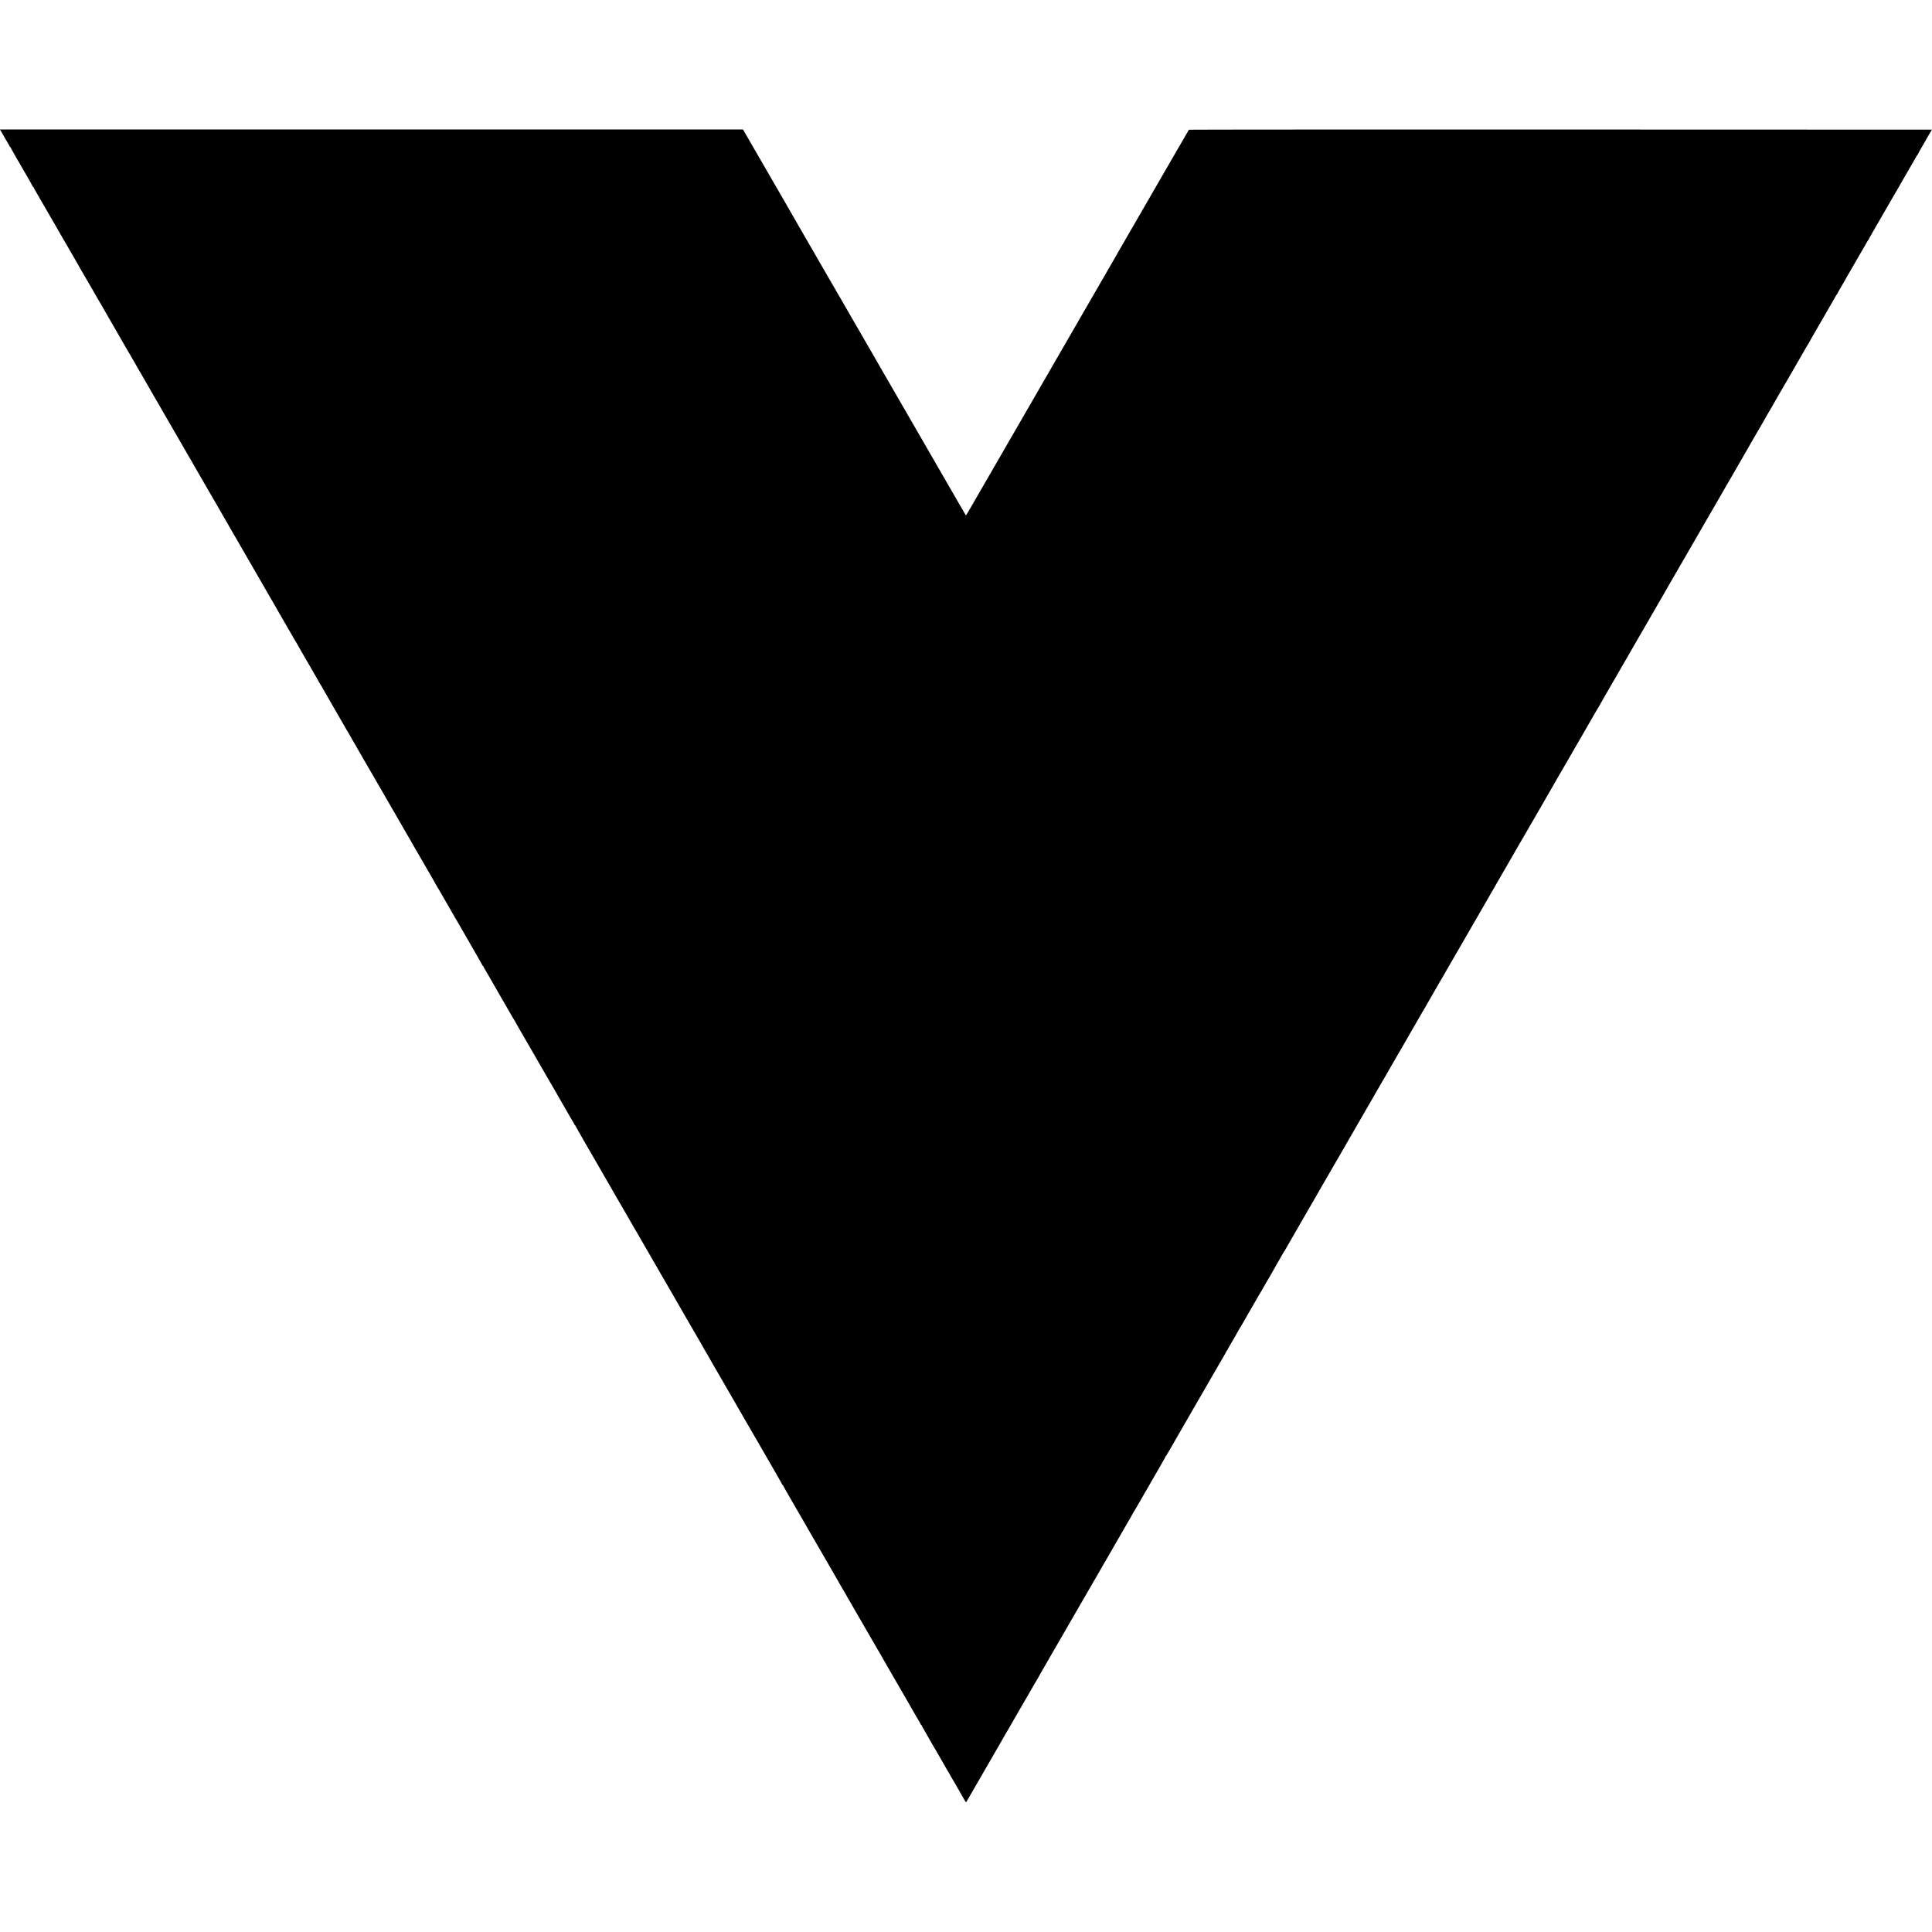
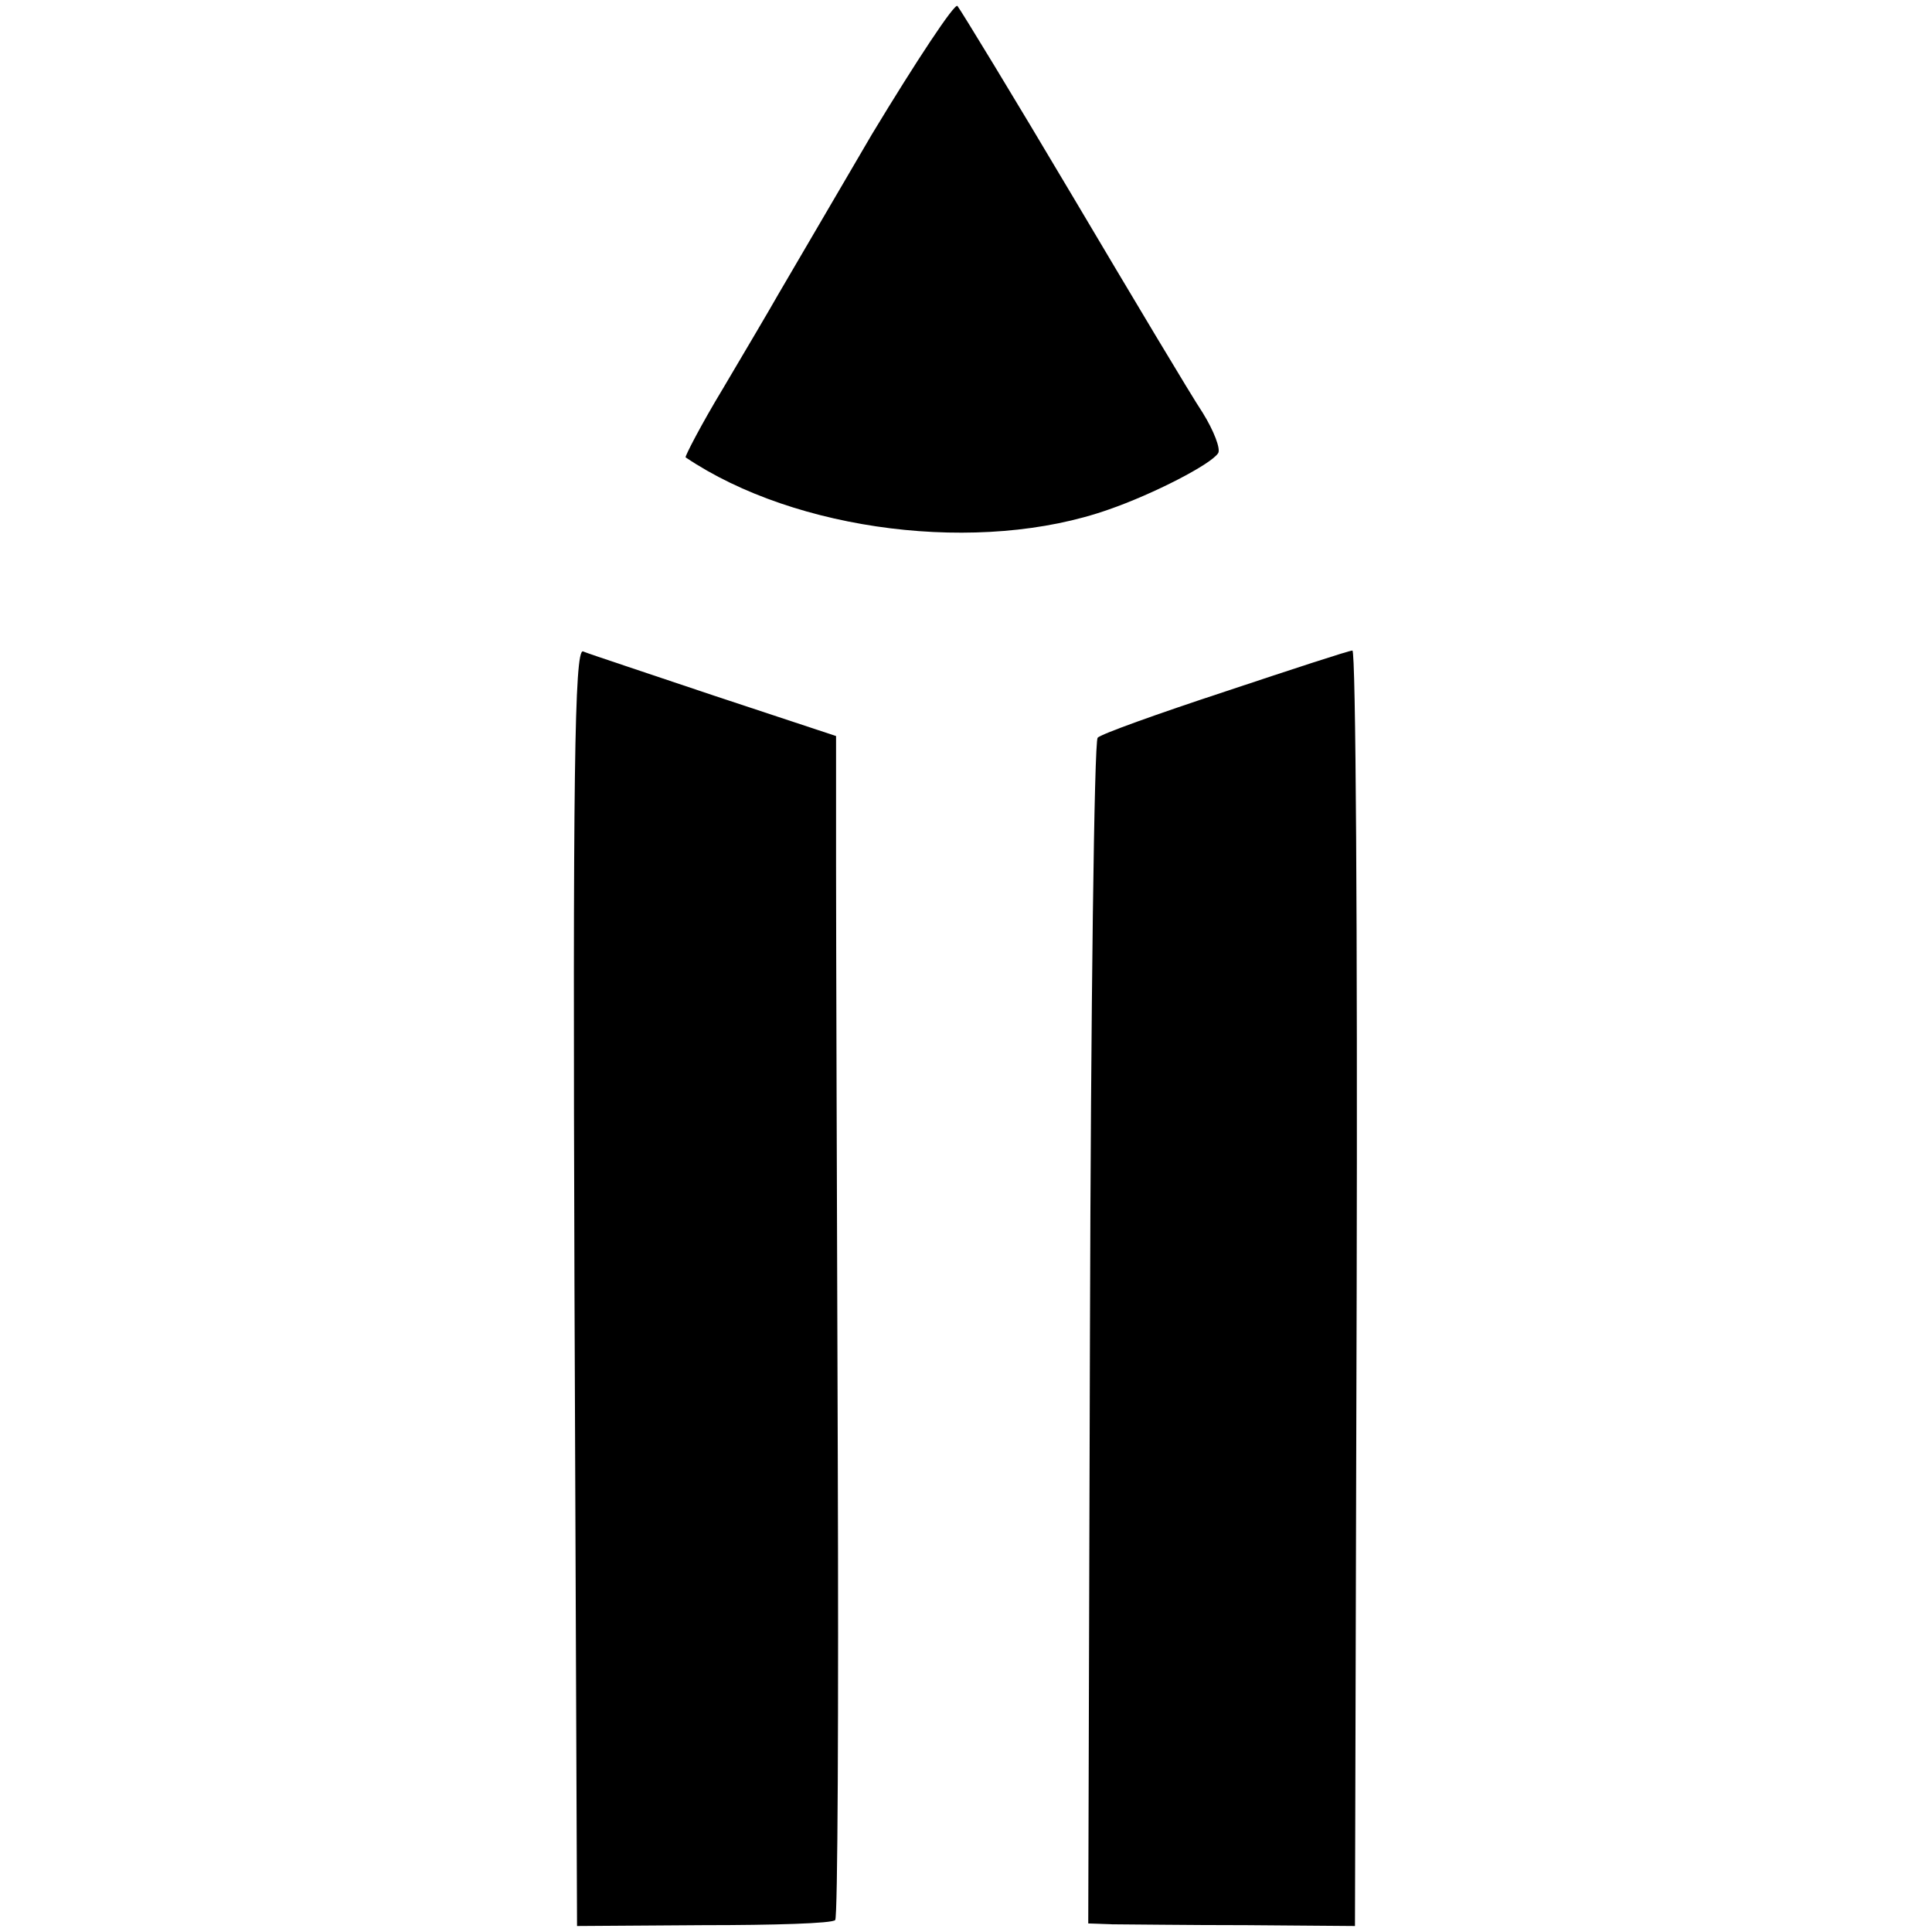
- <svg xmlns="http://www.w3.org/2000/svg" version="1.0" width="16pt" height="16pt" viewBox="0 0 16 16" preserveAspectRatio="xMidYMid meet">
-   <g transform="translate(0,16) scale(0.00032,-0.00032)" fill="#000000" stroke="none">
-     <path d="M18 46618 c45 -75 122 -207 122 -211 0 -2 25 -45 55 -95 30 -50 55 -96 55 -102 0 -5 5 -10 10 -10 6 0 10 -4 10 -9 0 -5 73 -135 161 -288 89 -153 173 -298 187 -323 14 -25 32 -57 41 -72 88 -149 187 -324 189 -335 2 -7 8 -13 13 -13 5 0 9 -4 9 -10 0 -5 46 -89 103 -187 175 -302 490 -846 507 -876 8 -16 20 -36 25 -45 28 -46 290 -498 339 -585 13 -23 74 -129 136 -236 61 -107 123 -215 137 -240 14 -25 29 -50 33 -56 5 -5 23 -37 40 -70 18 -33 38 -67 44 -75 11 -16 21 -33 63 -109 14 -25 29 -50 33 -56 4 -5 21 -35 38 -65 55 -100 261 -455 269 -465 4 -5 14 -21 20 -35 15 -29 41 -75 103 -180 24 -41 52 -88 60 -105 9 -16 57 -100 107 -185 112 -193 362 -626 380 -660 8 -14 23 -38 33 -55 11 -16 23 -37 27 -45 4 -8 26 -46 48 -85 23 -38 53 -90 67 -115 46 -81 64 -113 178 -310 62 -107 121 -210 132 -227 37 -67 56 -99 85 -148 16 -27 32 -57 36 -65 4 -8 15 -27 25 -42 9 -15 53 -89 96 -165 44 -76 177 -307 296 -513 120 -206 268 -463 330 -570 131 -227 117 -203 200 -348 36 -62 73 -125 82 -140 10 -15 21 -34 25 -42 4 -8 20 -37 36 -65 17 -27 38 -65 48 -82 49 -85 64 -111 87 -153 13 -25 28 -49 32 -55 4 -5 78 -134 165 -285 87 -151 166 -288 176 -305 10 -16 26 -43 35 -59 9 -17 125 -217 257 -445 132 -229 253 -441 270 -471 17 -30 45 -79 64 -108 18 -29 33 -54 33 -57 0 -2 20 -37 44 -77 24 -40 123 -212 221 -383 97 -170 190 -330 205 -355 16 -25 39 -65 53 -90 13 -25 81 -144 152 -265 70 -121 137 -238 150 -260 12 -22 37 -65 55 -95 18 -30 43 -73 55 -95 12 -22 48 -85 80 -140 77 -132 163 -280 190 -330 13 -22 71 -123 130 -225 59 -102 116 -199 126 -217 10 -17 29 -50 43 -72 15 -22 26 -43 26 -45 0 -2 27 -50 60 -106 33 -56 60 -103 60 -105 0 -2 55 -98 90 -155 8 -14 182 -316 239 -414 13 -22 45 -79 72 -124 27 -46 49 -86 49 -89 0 -2 14 -24 30 -48 16 -24 30 -46 30 -49 0 -5 74 -135 100 -176 5 -8 24 -42 43 -75 50 -88 58 -101 262 -455 104 -179 199 -345 213 -370 14 -25 28 -49 32 -55 4 -5 17 -26 28 -45 10 -19 62 -109 114 -200 114 -197 133 -230 170 -295 16 -27 33 -57 38 -65 17 -28 96 -165 103 -180 4 -8 16 -28 26 -45 10 -16 77 -131 148 -255 72 -124 181 -313 243 -420 62 -107 121 -209 131 -227 35 -62 323 -560 392 -678 38 -66 83 -145 100 -175 16 -30 33 -59 37 -65 4 -5 17 -27 29 -47 34 -61 56 -100 90 -156 17 -29 31 -55 31 -57 0 -2 17 -32 39 -67 21 -35 134 -229 251 -433 117 -203 235 -407 261 -451 27 -45 49 -85 49 -88 0 -4 8 -19 19 -34 15 -21 200 -341 309 -533 10 -19 33 -58 51 -87 17 -29 31 -54 31 -56 0 -2 25 -44 55 -94 30 -50 55 -95 55 -98 0 -4 6 -15 14 -23 7 -9 27 -41 43 -71 17 -30 170 -297 342 -594 171 -296 311 -542 311 -547 0 -5 5 -9 10 -9 6 0 10 -4 10 -10 0 -5 22 -47 49 -92 27 -46 58 -99 68 -118 24 -43 81 -140 93 -160 5 -8 66 -114 135 -235 69 -121 130 -227 135 -235 12 -21 259 -447 283 -490 10 -19 28 -47 38 -62 11 -14 19 -29 19 -32 0 -3 37 -69 83 -148 99 -170 305 -526 337 -583 13 -22 31 -53 41 -70 11 -16 22 -37 26 -45 7 -14 82 -146 103 -180 14 -24 181 -311 205 -355 13 -22 46 -80 75 -130 29 -49 64 -110 78 -135 14 -25 51 -88 82 -140 31 -52 59 -102 63 -110 4 -8 18 -33 31 -55 205 -353 284 -489 309 -535 17 -30 45 -78 62 -106 18 -28 36 -60 39 -72 4 -12 12 -22 17 -22 5 0 9 -4 9 -10 0 -5 109 -197 241 -427 133 -230 250 -431 259 -448 51 -90 222 -385 280 -485 37 -63 78 -135 92 -160 14 -25 67 -117 118 -205 51 -88 101 -175 111 -193 34 -58 55 -95 149 -257 51 -88 101 -173 110 -190 9 -16 76 -131 147 -255 72 -124 140 -241 151 -260 61 -108 281 -489 355 -615 38 -66 77 -133 87 -150 35 -63 91 -161 100 -175 14 -23 99 -169 128 -220 54 -97 135 -235 142 -245 4 -5 20 -32 35 -60 26 -48 238 -416 276 -480 10 -16 26 -46 37 -65 30 -53 382 -661 403 -695 10 -16 22 -37 26 -45 4 -8 26 -48 50 -88 24 -41 43 -75 43 -77 0 -2 22 -40 50 -85 27 -45 50 -84 50 -86 0 -3 38 -69 83 -147 84 -142 302 -520 340 -587 10 -19 34 -60 52 -90 18 -30 44 -75 57 -100 14 -25 45 -79 70 -120 25 -41 56 -96 70 -121 14 -25 77 -133 138 -240 62 -107 122 -210 132 -229 25 -43 310 -535 337 -581 11 -19 26 -45 34 -59 17 -32 238 -414 266 -460 11 -19 24 -41 28 -49 3 -7 75 -133 160 -278 84 -146 153 -269 153 -274 0 -5 5 -9 10 -9 6 0 10 -4 10 -10 0 -5 82 -150 181 -322 182 -314 201 -346 240 -415 12 -21 80 -139 152 -263 71 -124 141 -245 155 -270 14 -25 28 -49 32 -55 6 -8 145 -248 220 -380 37 -66 209 -362 229 -395 11 -19 24 -42 28 -49 4 -8 67 -118 140 -243 73 -125 133 -230 133 -233 0 -2 15 -28 33 -57 19 -29 47 -78 64 -108 17 -30 53 -93 79 -139 53 -90 82 -141 157 -272 82 -142 115 -199 381 -659 142 -245 268 -463 281 -485 12 -22 71 -125 132 -230 60 -104 172 -298 248 -430 76 -132 146 -253 156 -270 11 -16 22 -36 26 -44 3 -8 30 -54 60 -103 29 -49 53 -91 53 -93 0 -3 18 -34 40 -70 22 -36 40 -67 40 -69 0 -2 37 -66 81 -142 45 -77 98 -168 119 -204 20 -36 47 -81 58 -100 12 -19 27 -47 33 -62 6 -16 15 -28 20 -28 5 0 9 -4 9 -9 0 -6 63 -118 140 -251 77 -133 140 -243 140 -245 0 -2 18 -33 41 -70 22 -37 49 -83 60 -101 10 -19 29 -51 40 -71 25 -45 109 -189 126 -218 7 -11 17 -29 22 -40 6 -11 22 -38 35 -60 14 -22 37 -62 52 -90 14 -27 35 -62 45 -77 11 -14 19 -29 19 -32 0 -3 18 -35 40 -71 22 -36 40 -67 40 -69 0 -2 19 -35 42 -72 23 -38 55 -94 72 -124 26 -47 139 -244 171 -298 6 -9 21 -36 34 -60 28 -48 37 -51 51 -19 6 12 19 36 29 52 10 17 27 46 38 65 11 19 104 181 208 360 103 179 199 345 213 370 14 25 42 74 64 109 21 34 38 65 38 67 0 2 18 33 40 69 22 36 40 67 40 69 0 3 177 310 199 346 16 26 136 234 140 244 2 5 25 44 52 88 27 44 49 81 49 84 0 2 18 34 40 70 22 36 40 67 40 69 0 2 20 36 43 77 35 58 169 289 297 513 9 17 50 86 90 155 40 69 86 150 103 180 16 30 35 62 41 70 6 8 16 24 22 35 35 64 72 129 167 293 59 100 116 199 127 220 11 20 30 53 41 72 43 72 1070 1850 1121 1940 14 25 65 113 113 195 48 83 96 166 107 185 10 19 28 50 38 68 11 18 73 124 137 235 64 111 175 303 246 427 71 124 173 299 225 390 52 91 116 202 143 248 27 45 49 85 49 89 0 4 6 14 14 22 7 9 28 43 46 76 26 47 251 436 378 655 11 19 29 51 40 70 11 19 101 176 201 348 99 172 181 317 181 323 0 5 5 9 10 9 6 0 10 5 10 11 0 6 8 23 18 37 11 15 32 52 49 82 16 30 130 228 253 440 122 212 234 405 248 430 13 25 39 70 57 100 39 65 69 117 130 225 25 44 50 87 55 95 12 19 78 134 220 380 61 107 129 224 150 260 161 277 222 382 246 425 15 28 47 83 71 123 24 41 43 78 43 83 0 5 4 9 8 9 4 0 13 12 19 28 7 15 23 45 36 67 66 110 277 478 277 483 0 3 6 13 14 21 7 9 27 41 43 71 17 30 45 80 63 110 34 57 375 649 394 685 6 11 16 27 22 35 6 8 26 42 44 75 18 33 41 74 51 90 10 17 24 41 32 55 54 97 72 128 88 152 11 14 19 28 19 30 0 3 79 141 175 308 96 167 175 305 175 308 0 3 6 13 14 21 7 9 26 39 41 66 33 60 276 483 338 587 24 40 46 80 50 88 4 8 13 24 20 35 14 23 95 163 125 215 11 19 52 91 92 160 40 69 80 139 90 155 9 17 103 179 207 360 105 182 200 346 211 365 103 181 463 802 489 845 7 11 15 27 19 35 4 8 29 51 55 95 64 110 828 1433 848 1470 9 17 24 41 33 55 9 14 29 48 45 77 15 28 52 93 82 145 30 51 62 107 71 123 17 30 231 398 400 690 51 88 103 179 115 202 12 23 26 48 32 55 6 7 24 38 40 68 17 30 61 107 98 170 37 63 84 144 103 180 19 36 41 72 48 81 8 8 14 18 14 21 0 4 27 51 59 106 32 55 72 124 89 154 16 29 71 125 122 213 51 88 104 180 118 205 13 25 28 50 32 55 4 6 17 26 28 45 11 19 45 80 77 135 31 55 66 116 77 135 11 19 88 152 171 295 401 694 620 1072 650 1125 11 19 87 152 170 295 83 143 158 273 166 288 9 16 21 36 26 45 6 9 31 52 55 96 25 43 54 94 66 115 11 20 95 164 186 321 91 157 173 299 182 315 9 17 26 46 37 65 12 19 66 114 121 210 56 96 108 186 117 200 8 14 24 40 34 59 24 45 383 664 412 713 5 9 17 29 26 45 15 28 120 210 241 419 36 61 68 117 72 125 4 8 12 23 19 34 35 57 245 420 262 453 11 20 35 61 53 90 17 29 32 54 32 56 0 3 28 51 62 108 33 57 70 119 80 138 10 19 23 42 28 50 5 8 32 53 59 100 27 47 149 258 271 470 122 212 234 405 248 430 30 53 62 108 80 135 6 11 15 27 19 35 4 8 85 150 181 315 96 165 187 323 202 350 31 56 116 202 130 225 5 8 25 42 43 75 19 33 92 159 162 280 149 257 157 271 202 350 19 33 38 67 43 75 9 14 228 392 275 475 12 22 55 96 95 165 40 69 80 139 90 155 24 42 202 350 221 383 9 15 27 47 41 72 14 25 75 131 136 236 61 106 121 210 134 232 99 172 271 470 279 482 5 8 23 40 40 70 18 30 81 141 142 245 60 105 121 210 135 235 14 25 71 124 127 220 56 96 143 247 194 335 51 88 96 167 102 175 14 24 180 311 204 355 23 43 340 590 356 615 5 8 50 87 101 175 171 301 517 898 582 1008 25 43 46 81 46 83 0 2 12 23 27 47 14 23 40 67 56 97 16 30 35 62 42 70 7 8 15 22 18 30 4 8 20 38 37 65 16 28 33 57 37 65 6 12 111 196 143 250 5 8 55 95 112 193 57 98 113 195 126 215 12 20 27 46 32 57 6 11 14 27 20 35 5 8 76 130 156 270 80 140 165 287 187 325 23 39 52 90 66 115 13 25 30 52 37 61 8 8 14 18 14 21 0 4 41 77 92 165 50 87 175 302 276 478 101 176 208 360 236 408 28 49 67 117 86 152 19 35 41 70 48 77 6 6 12 15 12 19 0 7 124 224 167 291 12 21 23 40 23 42 0 2 21 40 46 83 26 43 55 92 64 109 54 95 327 568 354 614 19 30 45 75 59 100 71 128 82 145 89 148 4 2 8 8 8 13 0 5 42 82 94 172 311 538 496 858 518 897 14 25 40 70 58 100 18 30 42 71 53 90 10 19 79 139 152 265 73 127 142 246 153 265 10 19 43 76 72 125 29 50 63 108 75 130 65 116 80 140 87 143 4 2 8 8 8 12 0 8 114 212 140 250 6 8 14 24 20 35 5 11 54 97 108 190 l100 170 -9611 3 c-5286 1 -9614 -1 -9618 -5 -5 -6 -419 -719 -619 -1068 -89 -155 -267 -463 -323 -560 -38 -66 -81 -140 -95 -165 -31 -56 -263 -457 -526 -910 -110 -190 -224 -388 -254 -440 -29 -52 -61 -109 -71 -125 -23 -39 -243 -420 -268 -465 -11 -19 -204 -352 -428 -740 -224 -388 -477 -826 -563 -975 -85 -148 -185 -322 -222 -385 -37 -63 -120 -207 -185 -320 -65 -113 -177 -306 -248 -430 -72 -124 -172 -297 -222 -385 -51 -88 -142 -245 -202 -350 -131 -226 -247 -427 -408 -705 -65 -113 -249 -432 -410 -710 -160 -278 -388 -673 -506 -877 -118 -205 -216 -373 -219 -373 -3 0 -52 82 -109 183 -58 100 -144 250 -192 332 -95 164 -402 696 -647 1120 -85 149 -228 396 -317 550 -212 365 -982 1700 -1008 1745 -10 19 -43 76 -72 125 -29 50 -64 110 -77 135 -14 25 -63 110 -110 190 -47 80 -96 165 -110 190 -14 25 -99 171 -188 325 -89 154 -174 300 -188 325 -13 25 -64 113 -112 195 -48 83 -140 242 -205 355 -65 113 -183 317 -263 454 -79 137 -152 264 -163 282 -50 89 -335 583 -354 614 -12 19 -34 58 -50 85 -15 28 -129 226 -253 440 -124 215 -235 408 -247 430 -12 22 -69 121 -127 220 -58 99 -226 389 -373 645 -148 256 -324 561 -392 678 -67 117 -134 232 -147 255 -13 23 -33 59 -46 80 l-22 37 -9615 0 -9615 0 20 -32z" />
+ <svg xmlns="http://www.w3.org/2000/svg" version="1.0" width="226pt" height="226pt" viewBox="0 0 226 226" preserveAspectRatio="xMidYMid meet">
+   <g transform="translate(0,226) scale(0.1,-0.1)" fill="#000000" stroke="none">
+     <path d="M1020 2103 c-51 -87 -100 -171 -110 -188 -9 -16 -38 -65 -64 -109 -26 -43 -45 -80 -44 -81 129 -87 345 -114 495 -61 52 18 120 53 128 66 3 5 -5 26 -18 47 -14 21 -82 135 -152 253 -70 118 -131 218 -135 223 -3 4 -48 -64 -100 -150z" />
+     <path d="M672 755 l3 -748 148 1 c82 0 151 2 154 6 3 3 4 247 3 543 -1 296 -2 606 -2 690 l0 152 -142 47 c-77 26 -147 49 -154 52 -10 3 -12 -147 -10 -743z" />
+     <path d="M1433 1451 c-79 -26 -146 -50 -149 -54 -4 -4 -8 -317 -9 -697 l-2 -690 28 -1 c16 0 86 -1 157 -1 l127 -1 2 747 c1 410 -1 746 -5 745 -4 0 -71 -22 -149 -48z" />
  </g>
</svg>
